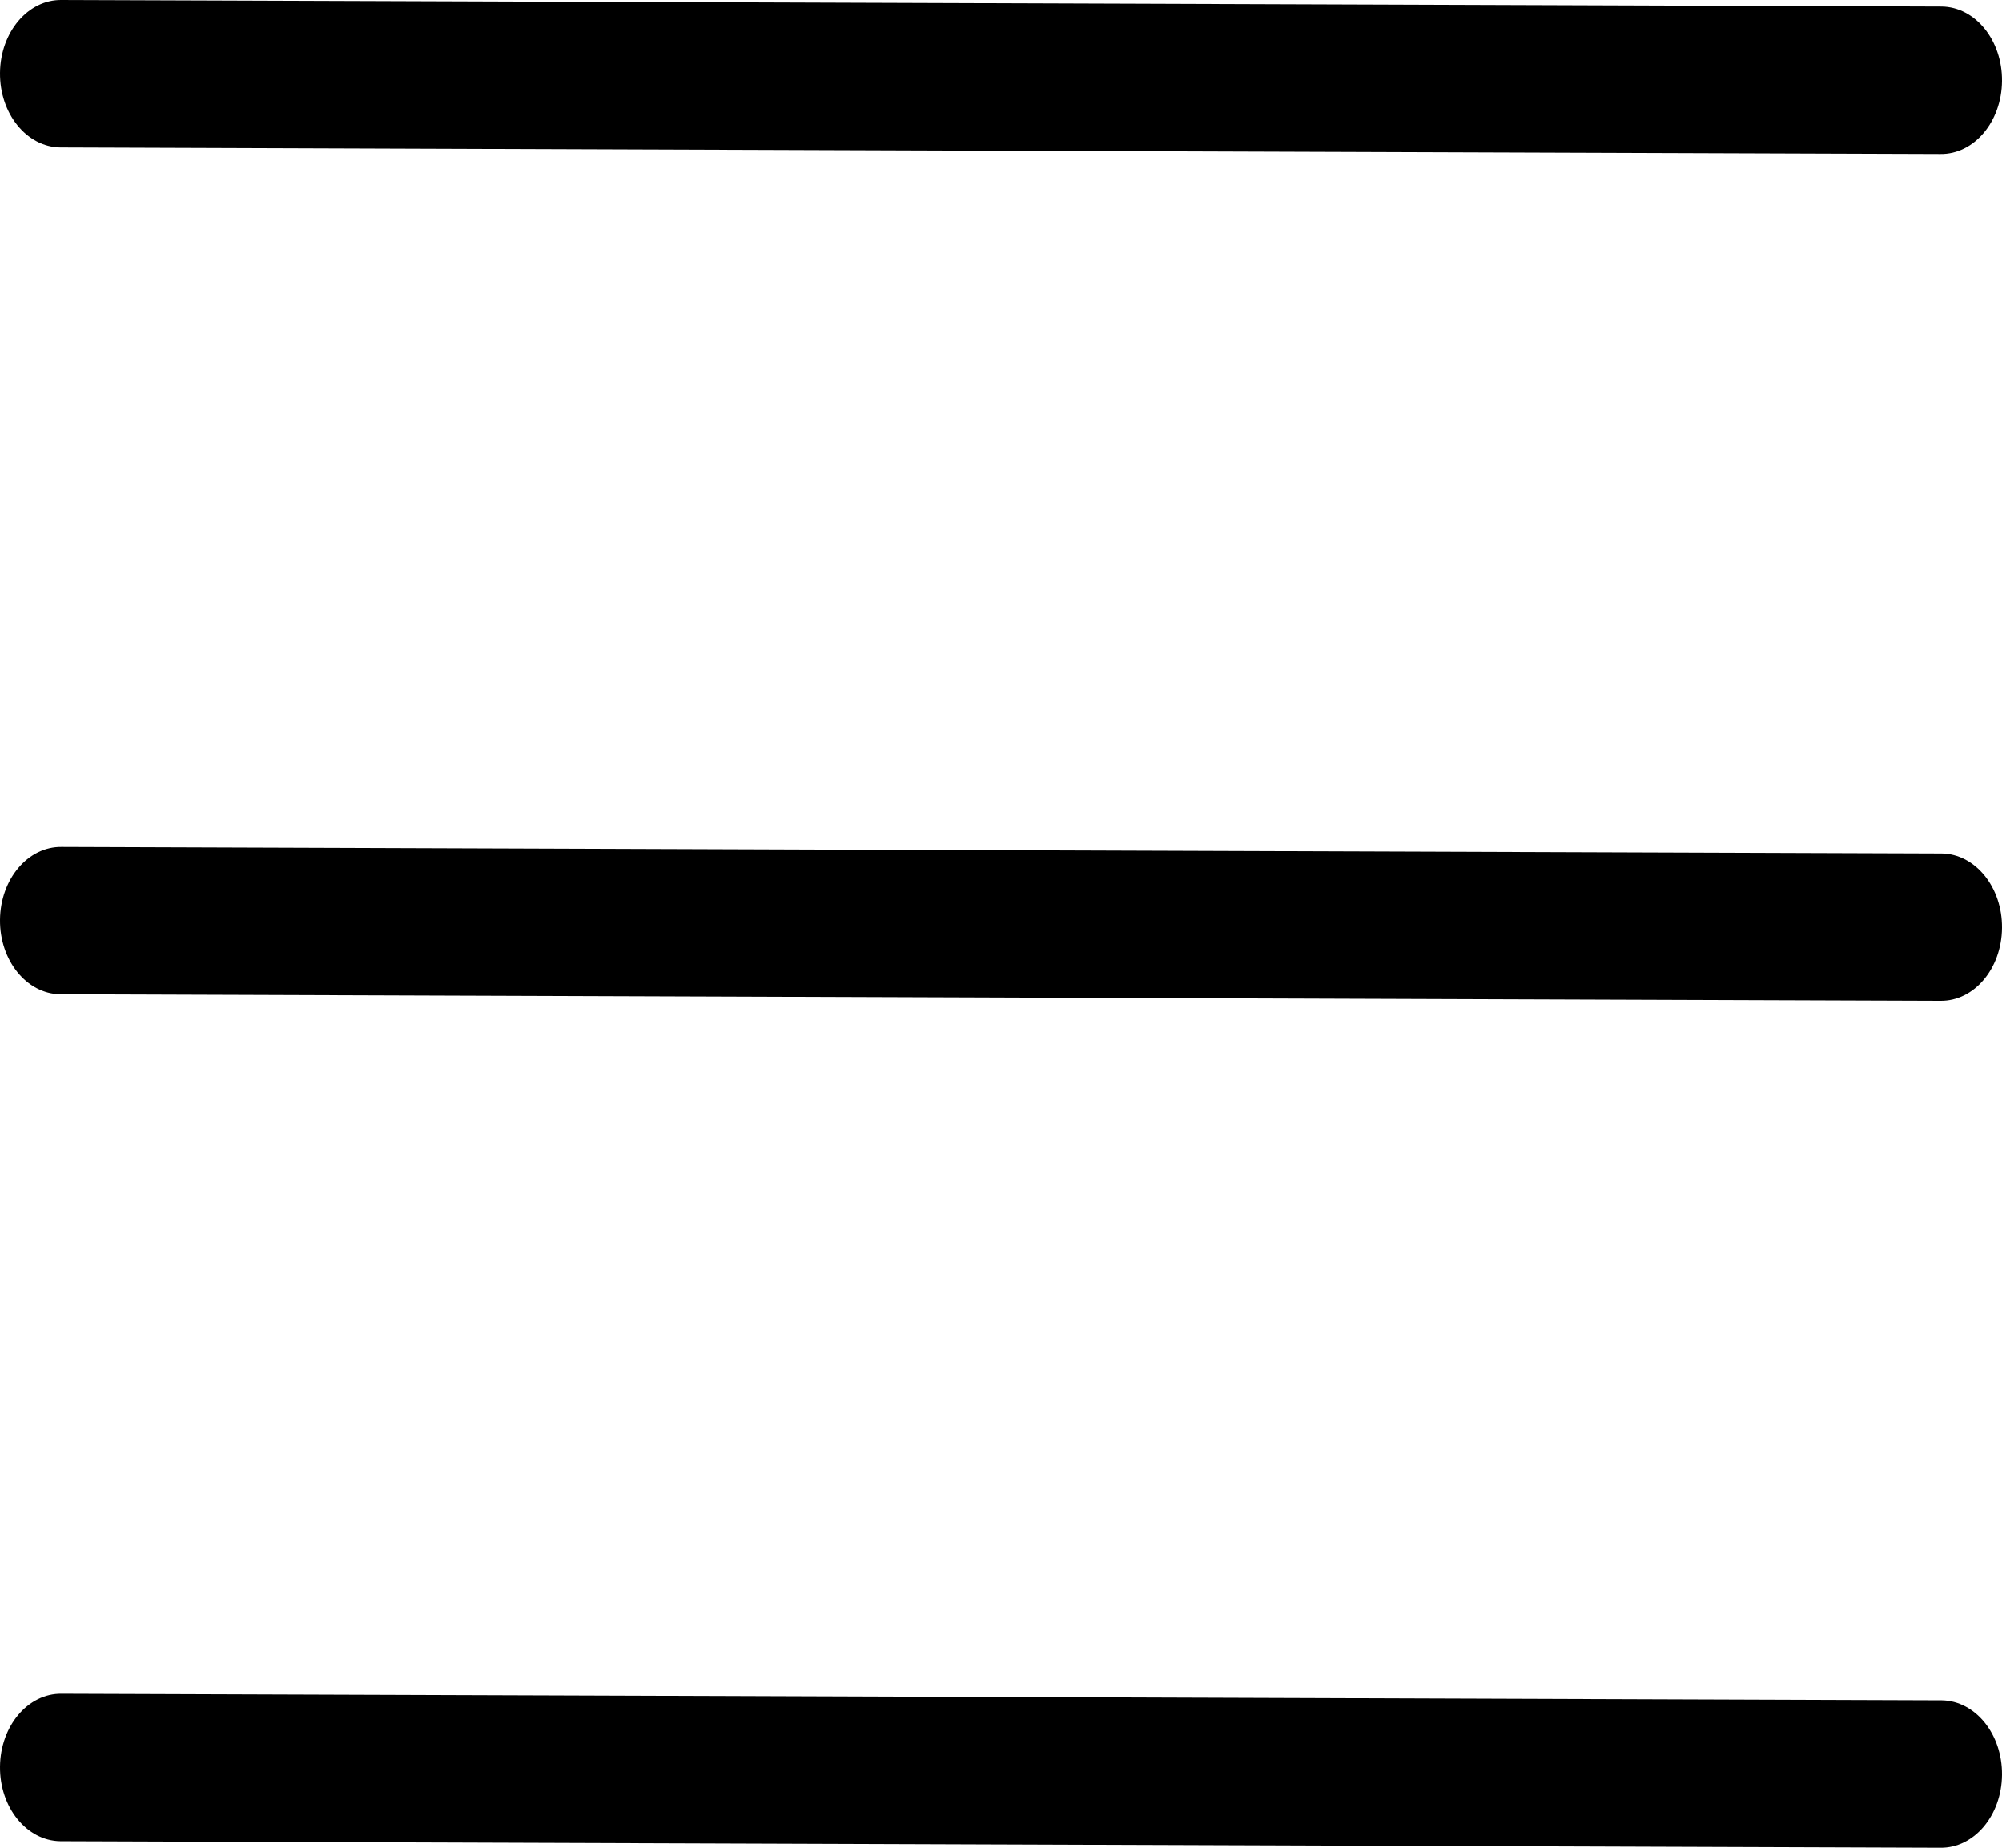
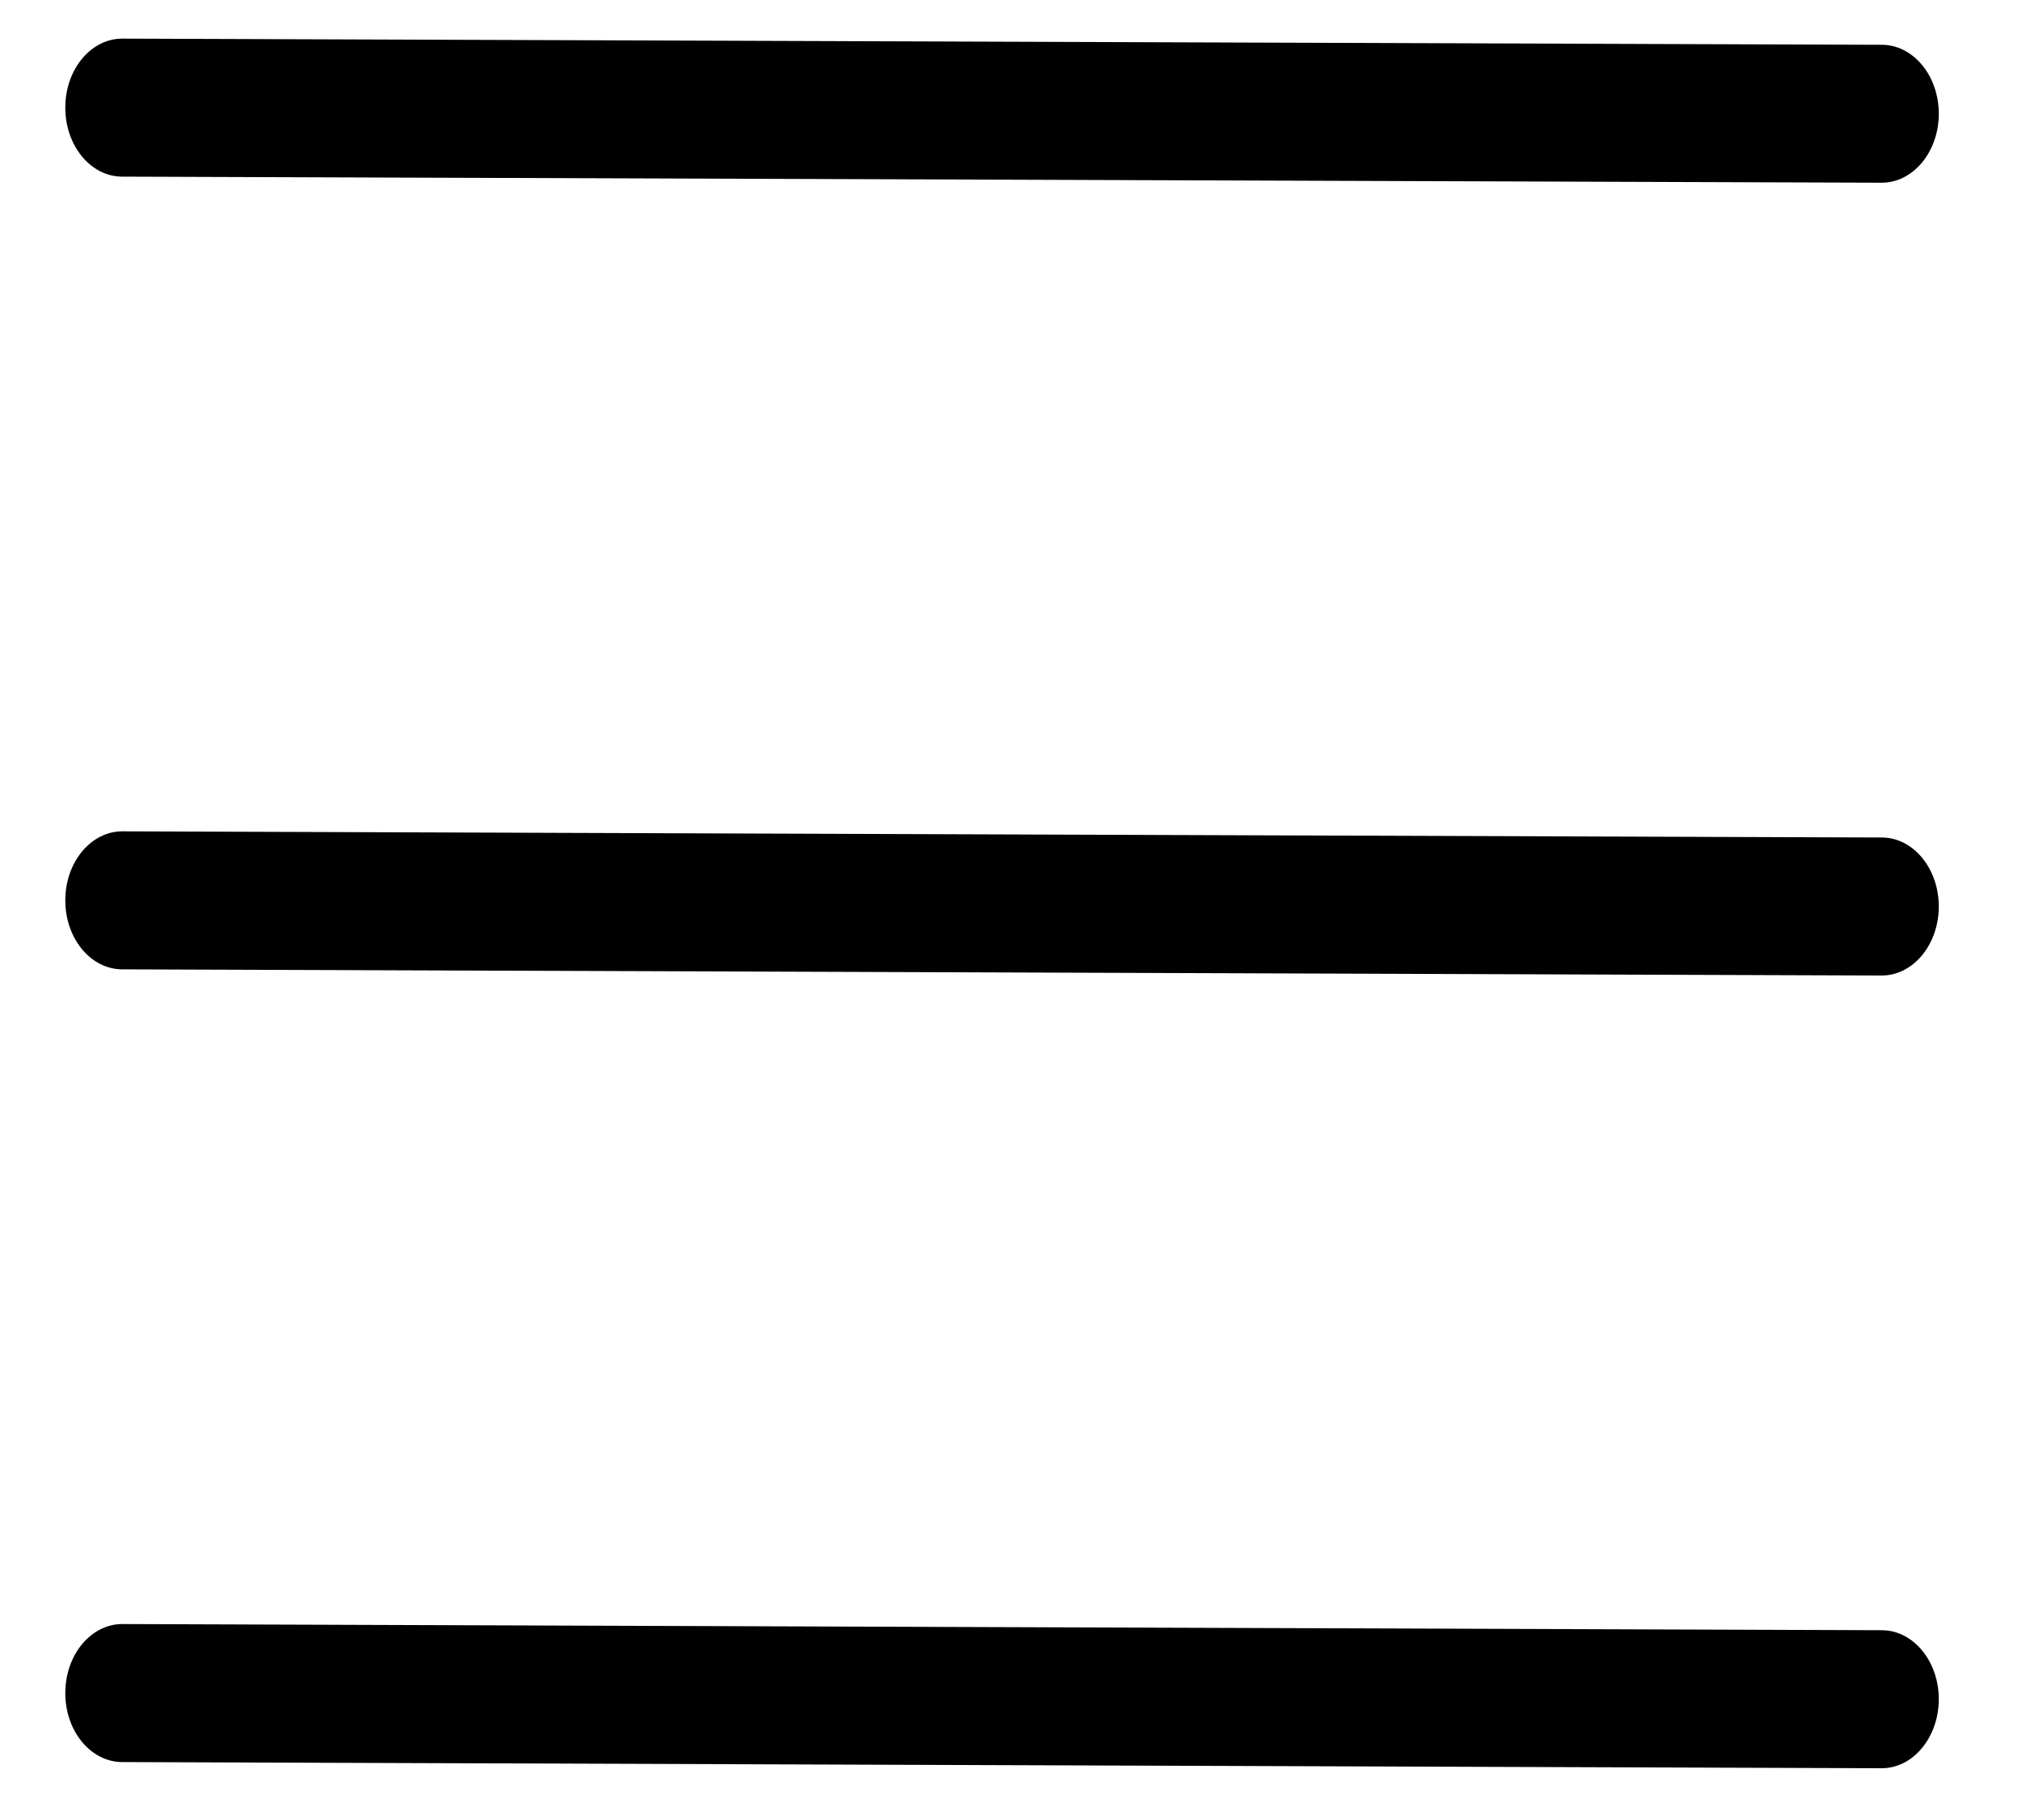
- <svg xmlns="http://www.w3.org/2000/svg" width="26" height="24" viewBox="0 0 26 24" fill="none">
-   <path fill-rule="evenodd" clip-rule="evenodd" d="M26 1.053C26.005 0.524 25.654 0.091 25.217 0.085L0.8 5.59906e-05C0.363 -0.006 0.005 0.418 5.00401e-05 0.947C-0.005 1.476 0.346 1.909 0.783 1.915L25.199 2C25.637 2.006 25.995 1.582 26 1.053ZM26 12.053C26.005 11.524 25.654 11.091 25.217 11.085L0.8 11C0.363 10.994 0.005 11.418 5.00401e-05 11.947C-0.005 12.476 0.346 12.909 0.783 12.915L25.199 13C25.637 13.006 25.995 12.582 26 12.053ZM25.217 22.085C25.654 22.091 26.005 22.524 26 23.053C25.995 23.582 25.637 24.006 25.199 24L0.783 23.915C0.346 23.909 -0.005 23.476 5.00401e-05 22.947C0.005 22.418 0.363 21.994 0.8 22L25.217 22.085Z" fill="black" />
+ <svg xmlns="http://www.w3.org/2000/svg" width="20" height="18" viewBox="0 0 20 18" fill="none">
+   <path fill-rule="evenodd" clip-rule="evenodd" d="M19.177 1.132C19.18 0.756 18.93 0.447 18.619 0.443L1.216 0.382C0.904 0.378 0.649 0.68 0.646 1.057C0.642 1.434 0.892 1.743 1.203 1.747L18.606 1.807C18.918 1.811 19.173 1.509 19.177 1.132ZM19.177 8.973C19.18 8.596 18.93 8.287 18.619 8.283L1.216 8.222C0.905 8.218 0.649 8.52 0.646 8.897C0.642 9.274 0.892 9.583 1.204 9.587L18.606 9.648C18.918 9.652 19.173 9.349 19.177 8.973ZM18.619 16.123C18.93 16.127 19.18 16.436 19.177 16.812C19.173 17.189 18.918 17.492 18.606 17.488L1.204 17.427C0.892 17.423 0.642 17.114 0.646 16.737C0.649 16.36 0.905 16.058 1.216 16.062L18.619 16.123Z" fill="black" />
</svg>
